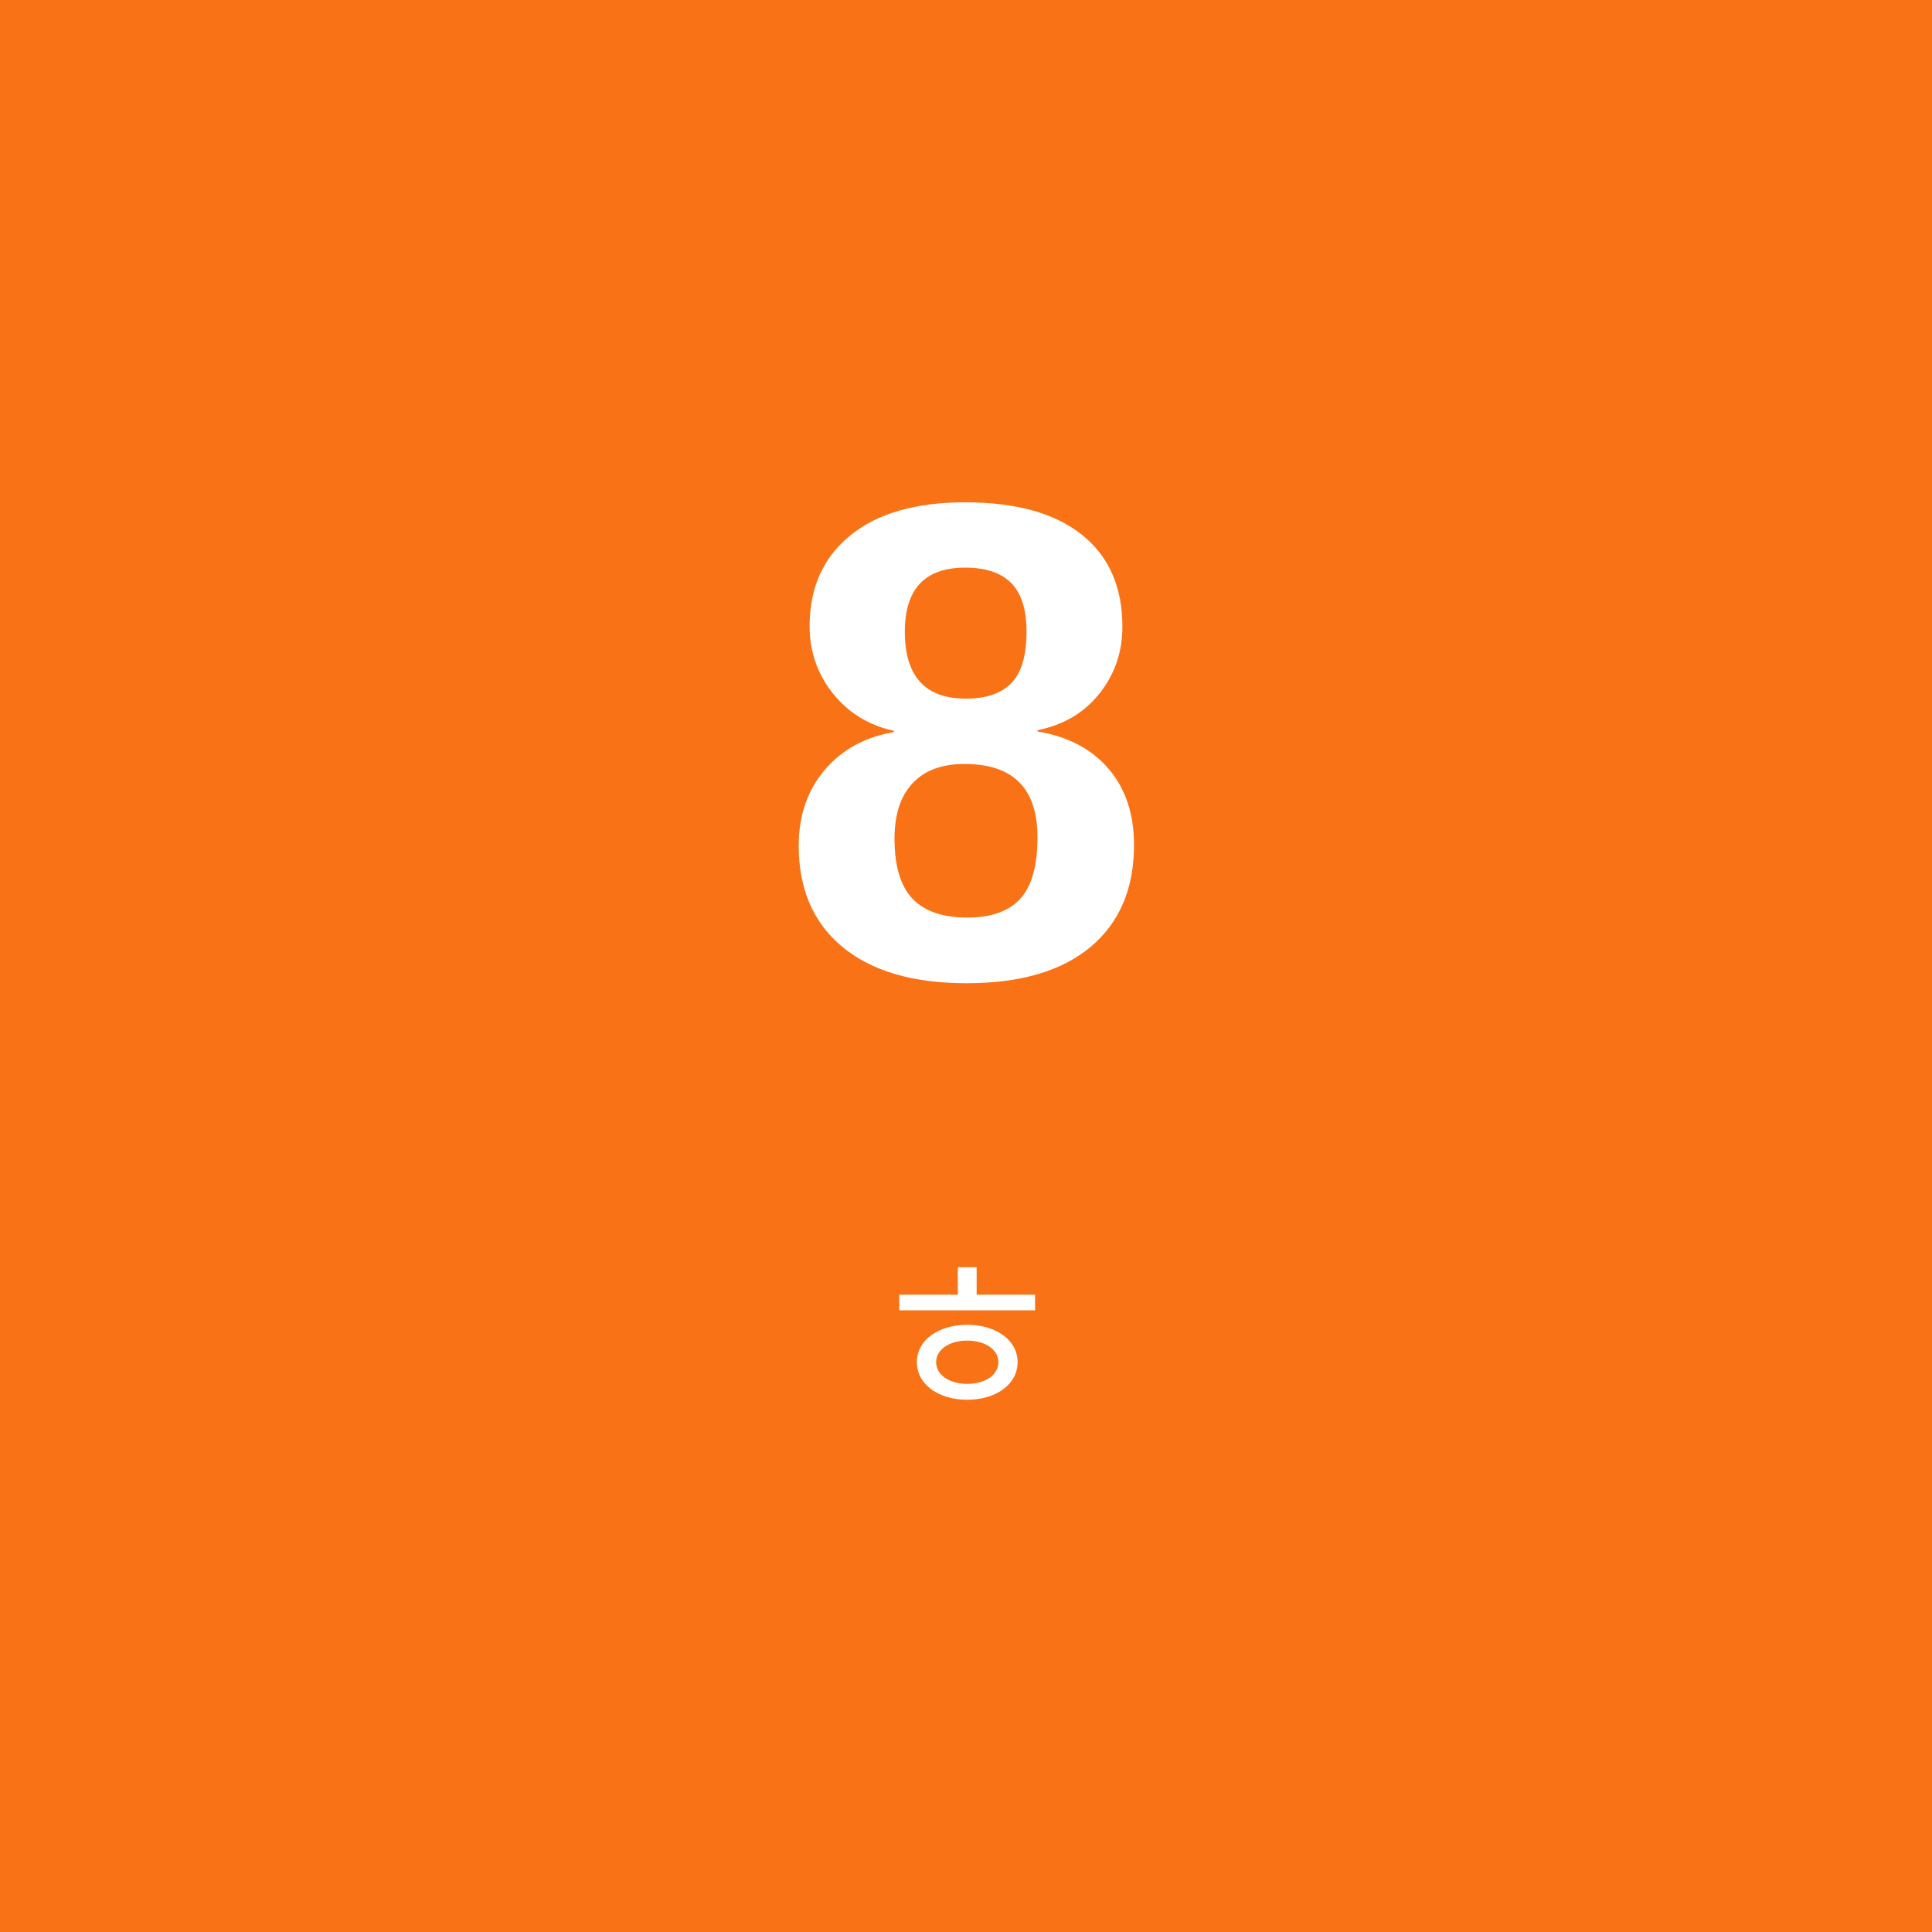
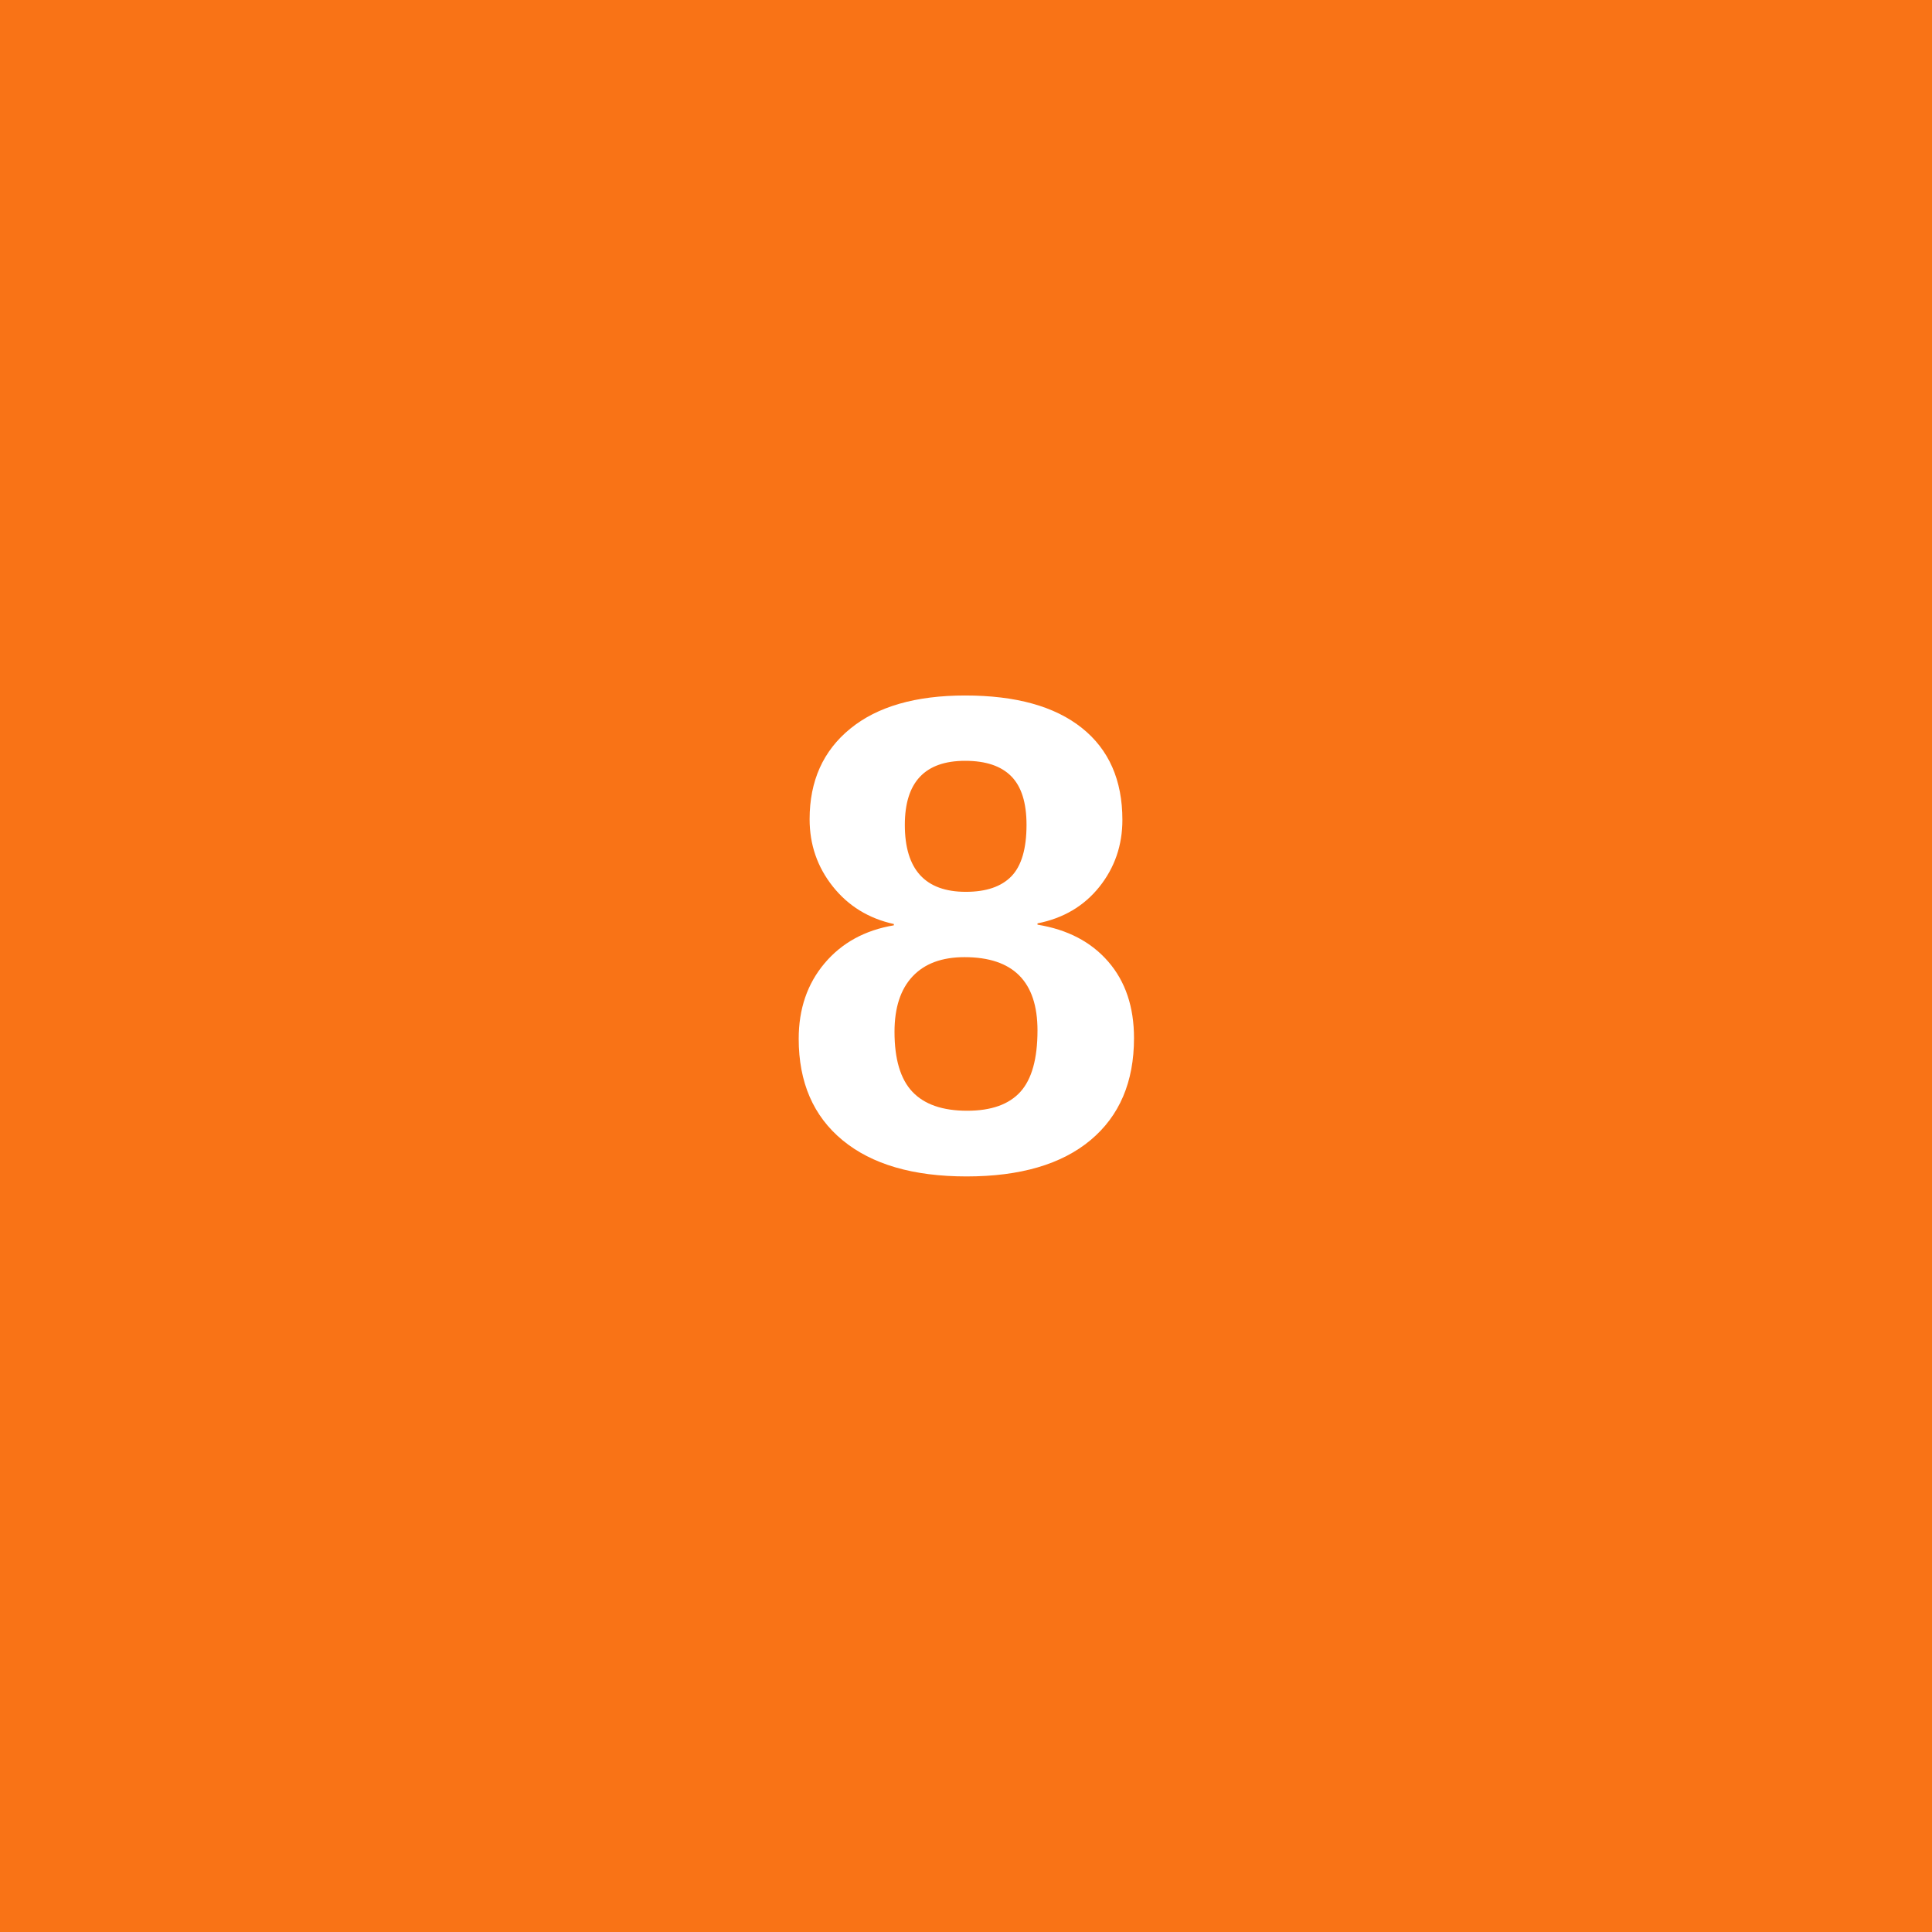
<svg xmlns="http://www.w3.org/2000/svg" width="512" height="512">
  <rect width="512" height="512" fill="rgb(249,115,22)" />
-   <text x="50%" y="40%" font-size="180" fill="white" text-anchor="middle" dy=".3em" font-family="Arial, sans-serif" font-weight="bold">8</text>
-   <text x="50%" y="70%" font-size="60" fill="white" text-anchor="middle" dy=".3em" font-family="Arial, sans-serif">ㅎ</text>
+   <text x="50%" y="50%" font-size="180" fill="white" text-anchor="middle" dy=".3em" font-family="Arial, sans-serif" font-weight="bold">8</text>
</svg>
